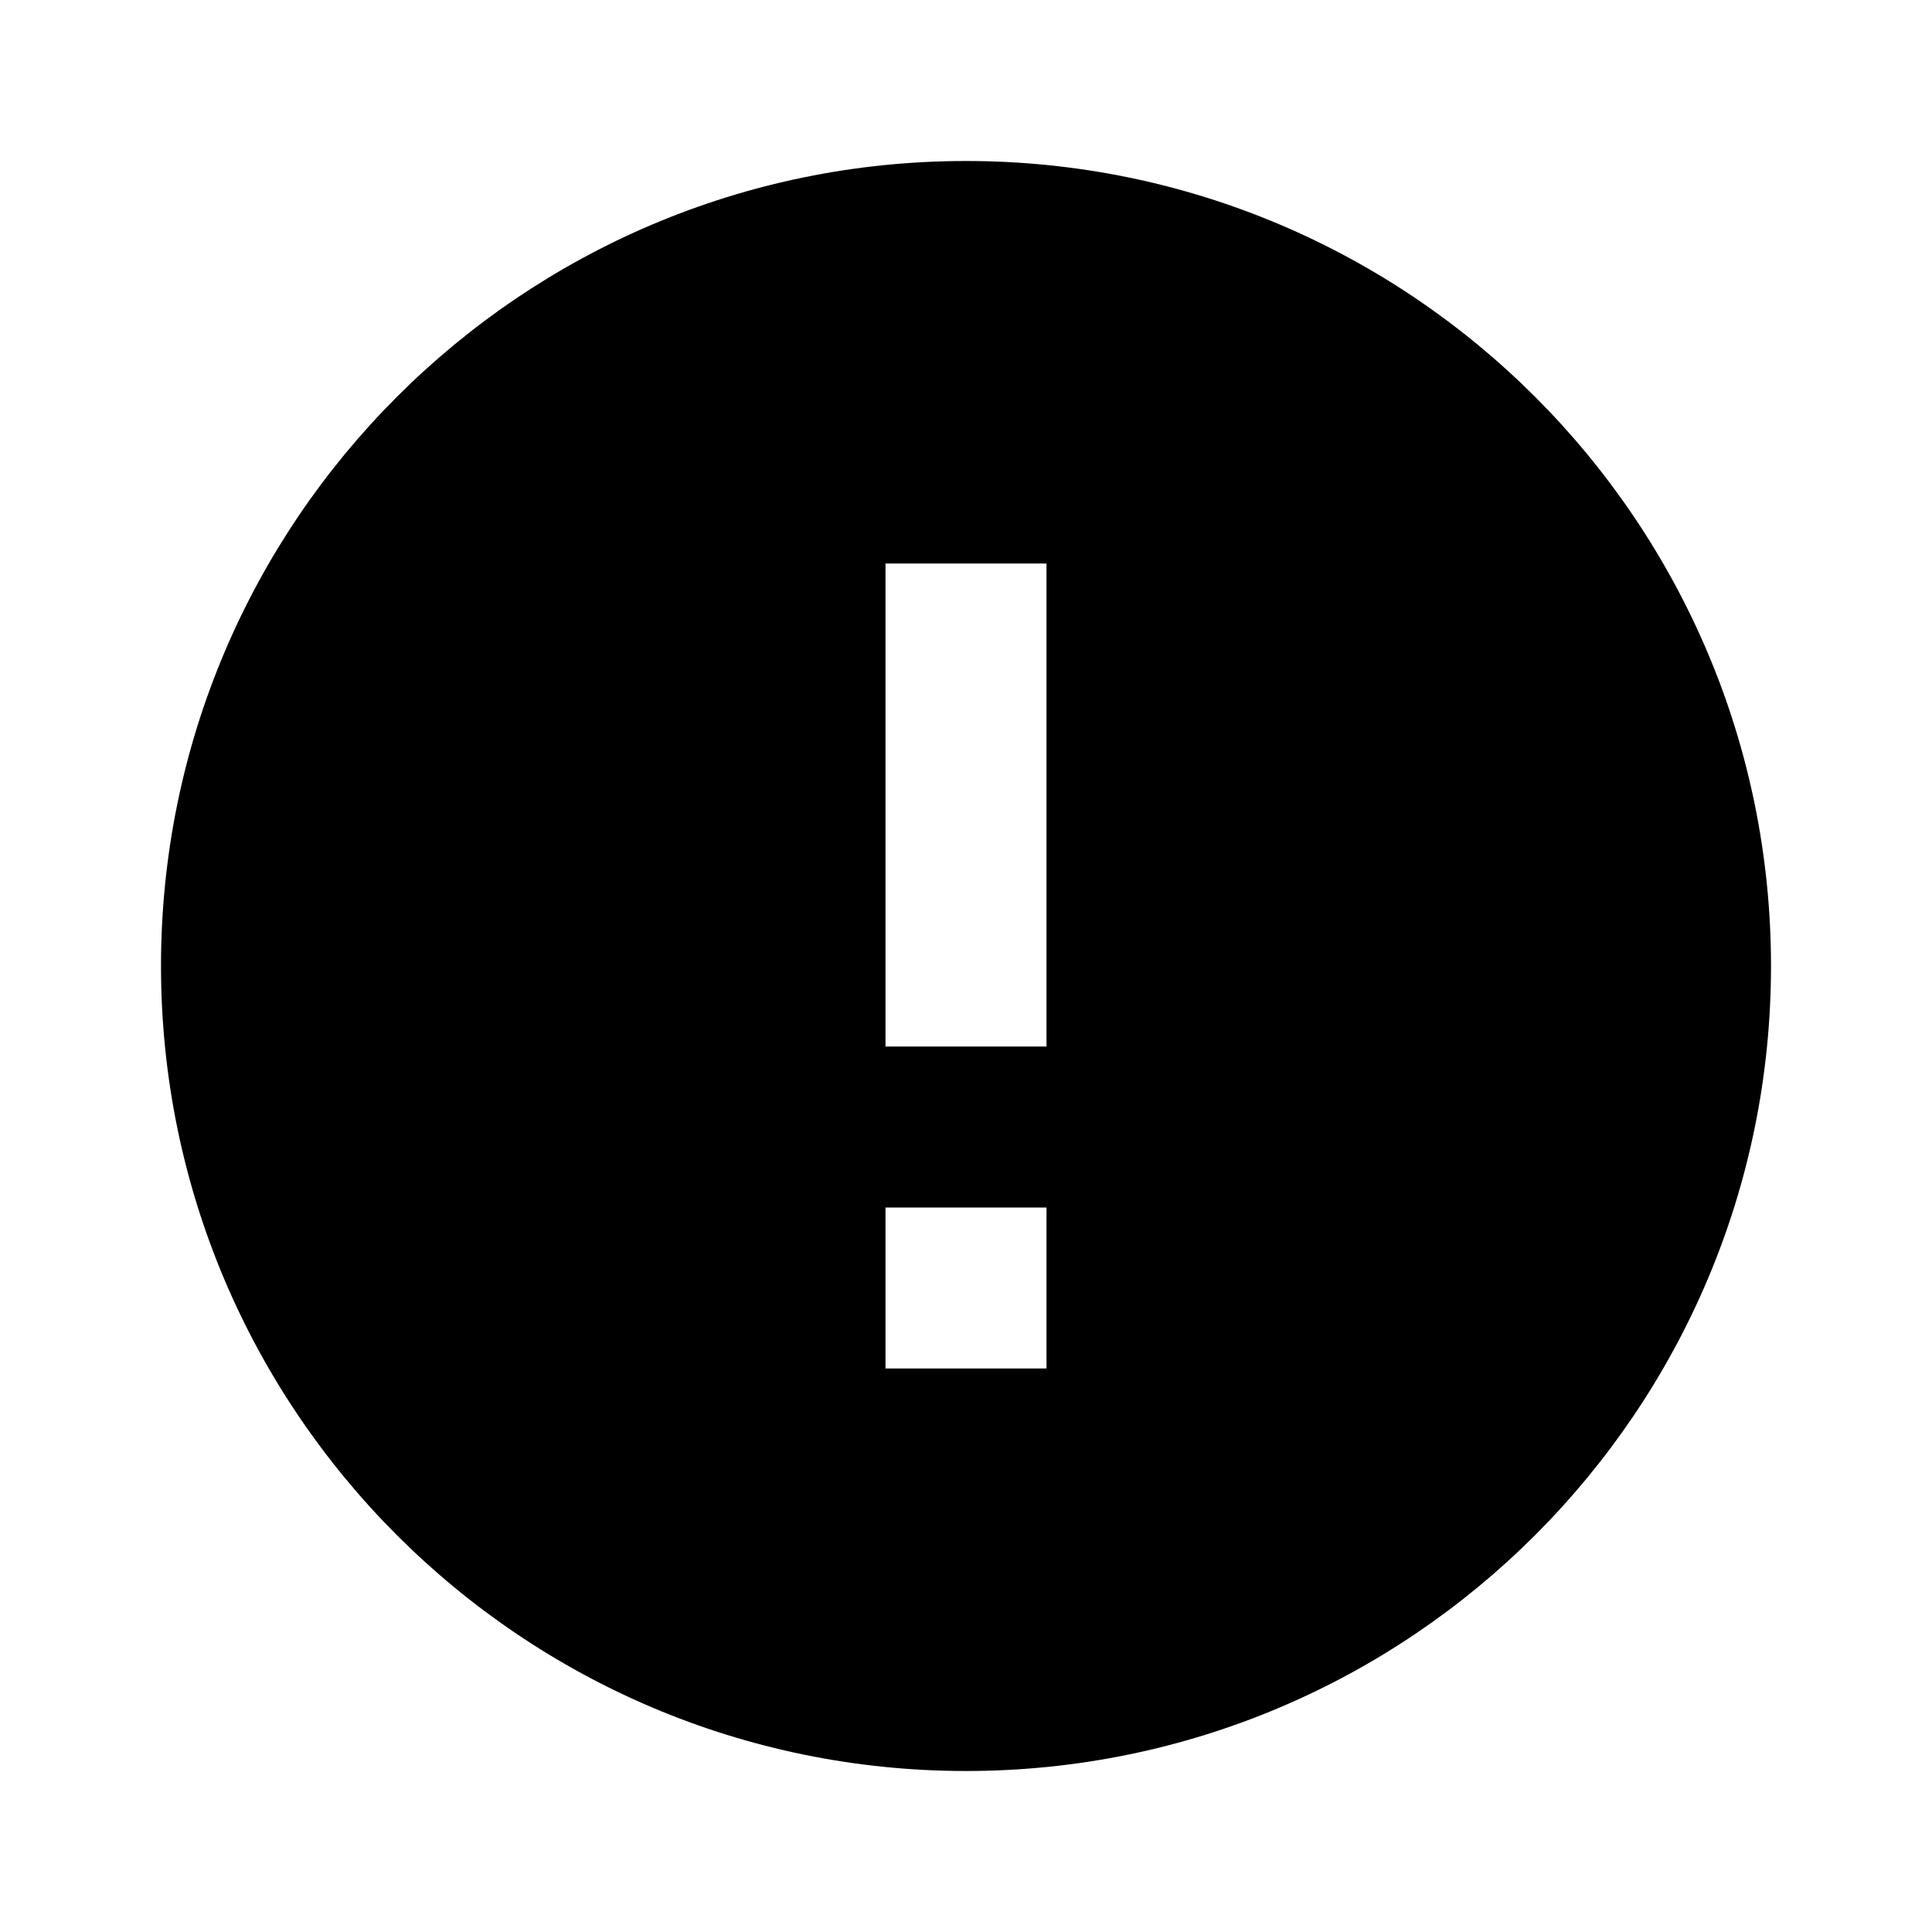
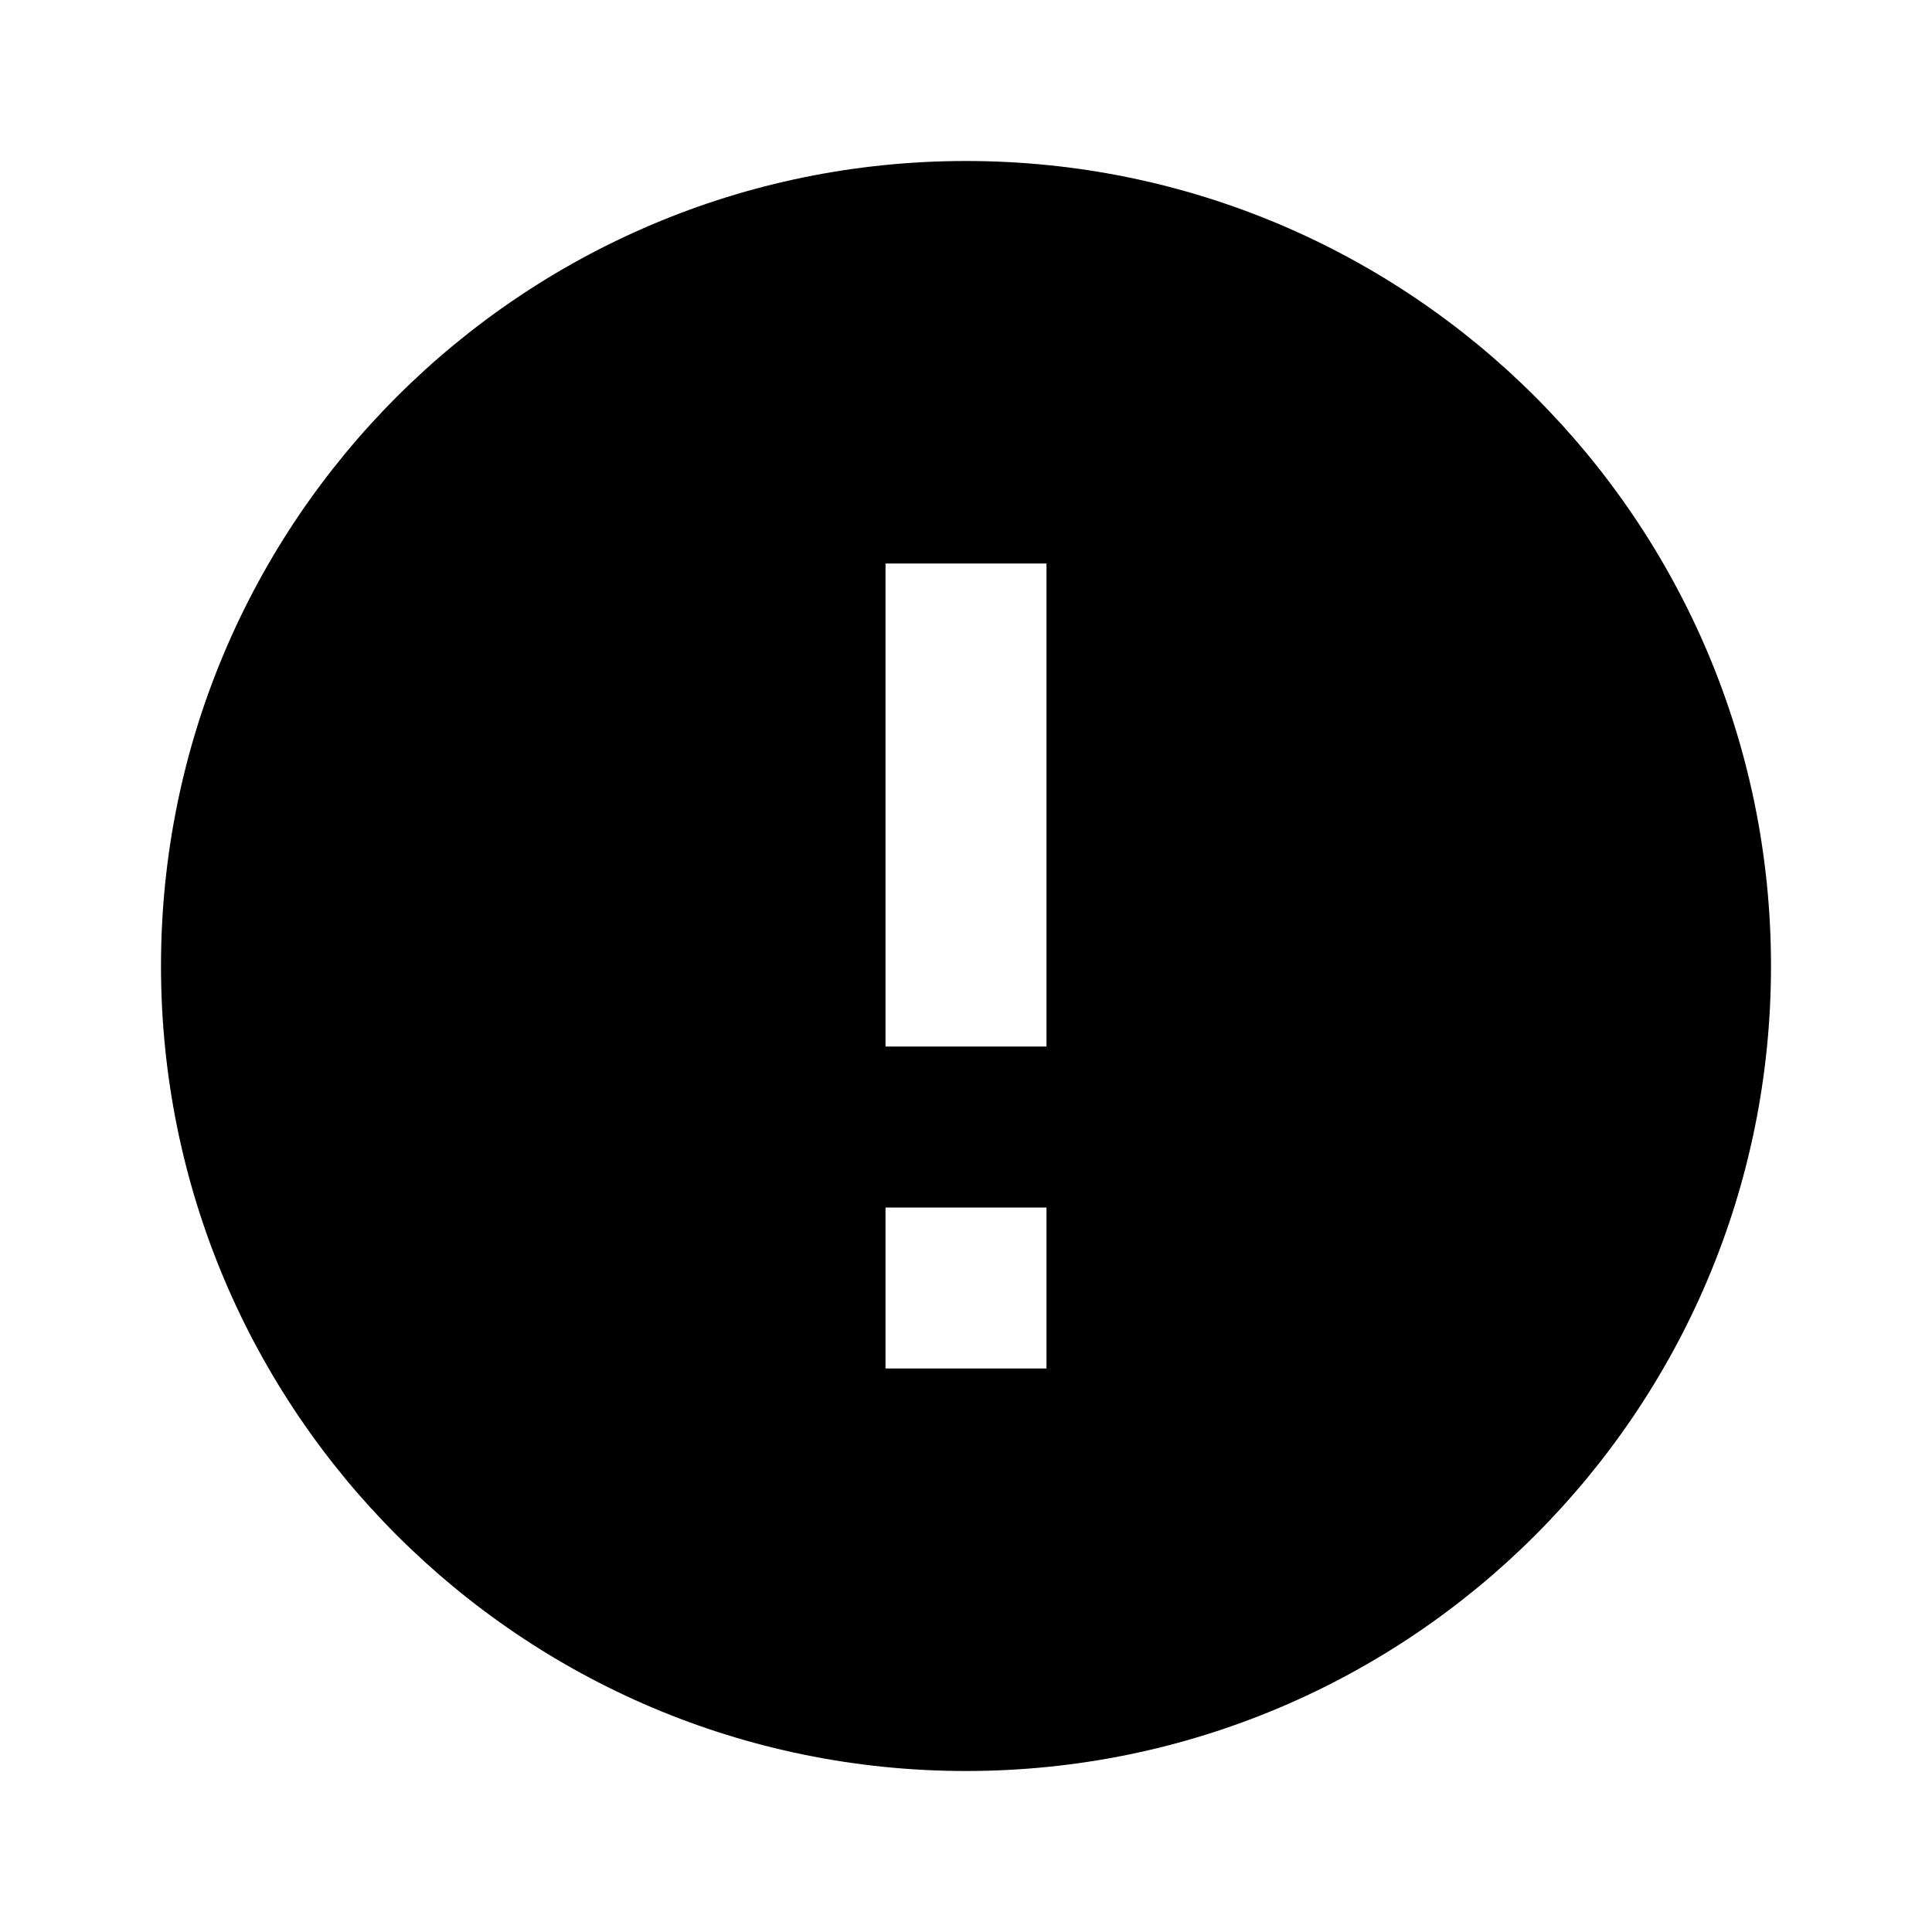
- <svg xmlns="http://www.w3.org/2000/svg" version="1.1" width="24" height="24" viewBox="0 0 24 24">
-   <path d="M13,13H11V7H13M13,17H11V15H13M12,2C6.48,2 2,6.48 2,12C2,17.52 6.48,22 12,22C17.52,22 22,17.52 22,12C22,6.48 17.52,2 12,2Z" />
+ <svg xmlns="http://www.w3.org/2000/svg" version="1.1" id="mdi-alert-circle" width="24" height="24" viewBox="0 0 24 24">
+   <path d="M13,13H11V7H13M13,17H11V15H13M12,2A10,10 0 0,0 2,12A10,10 0 0,0 12,22A10,10 0 0,0 22,12A10,10 0 0,0 12,2Z" />
</svg>
